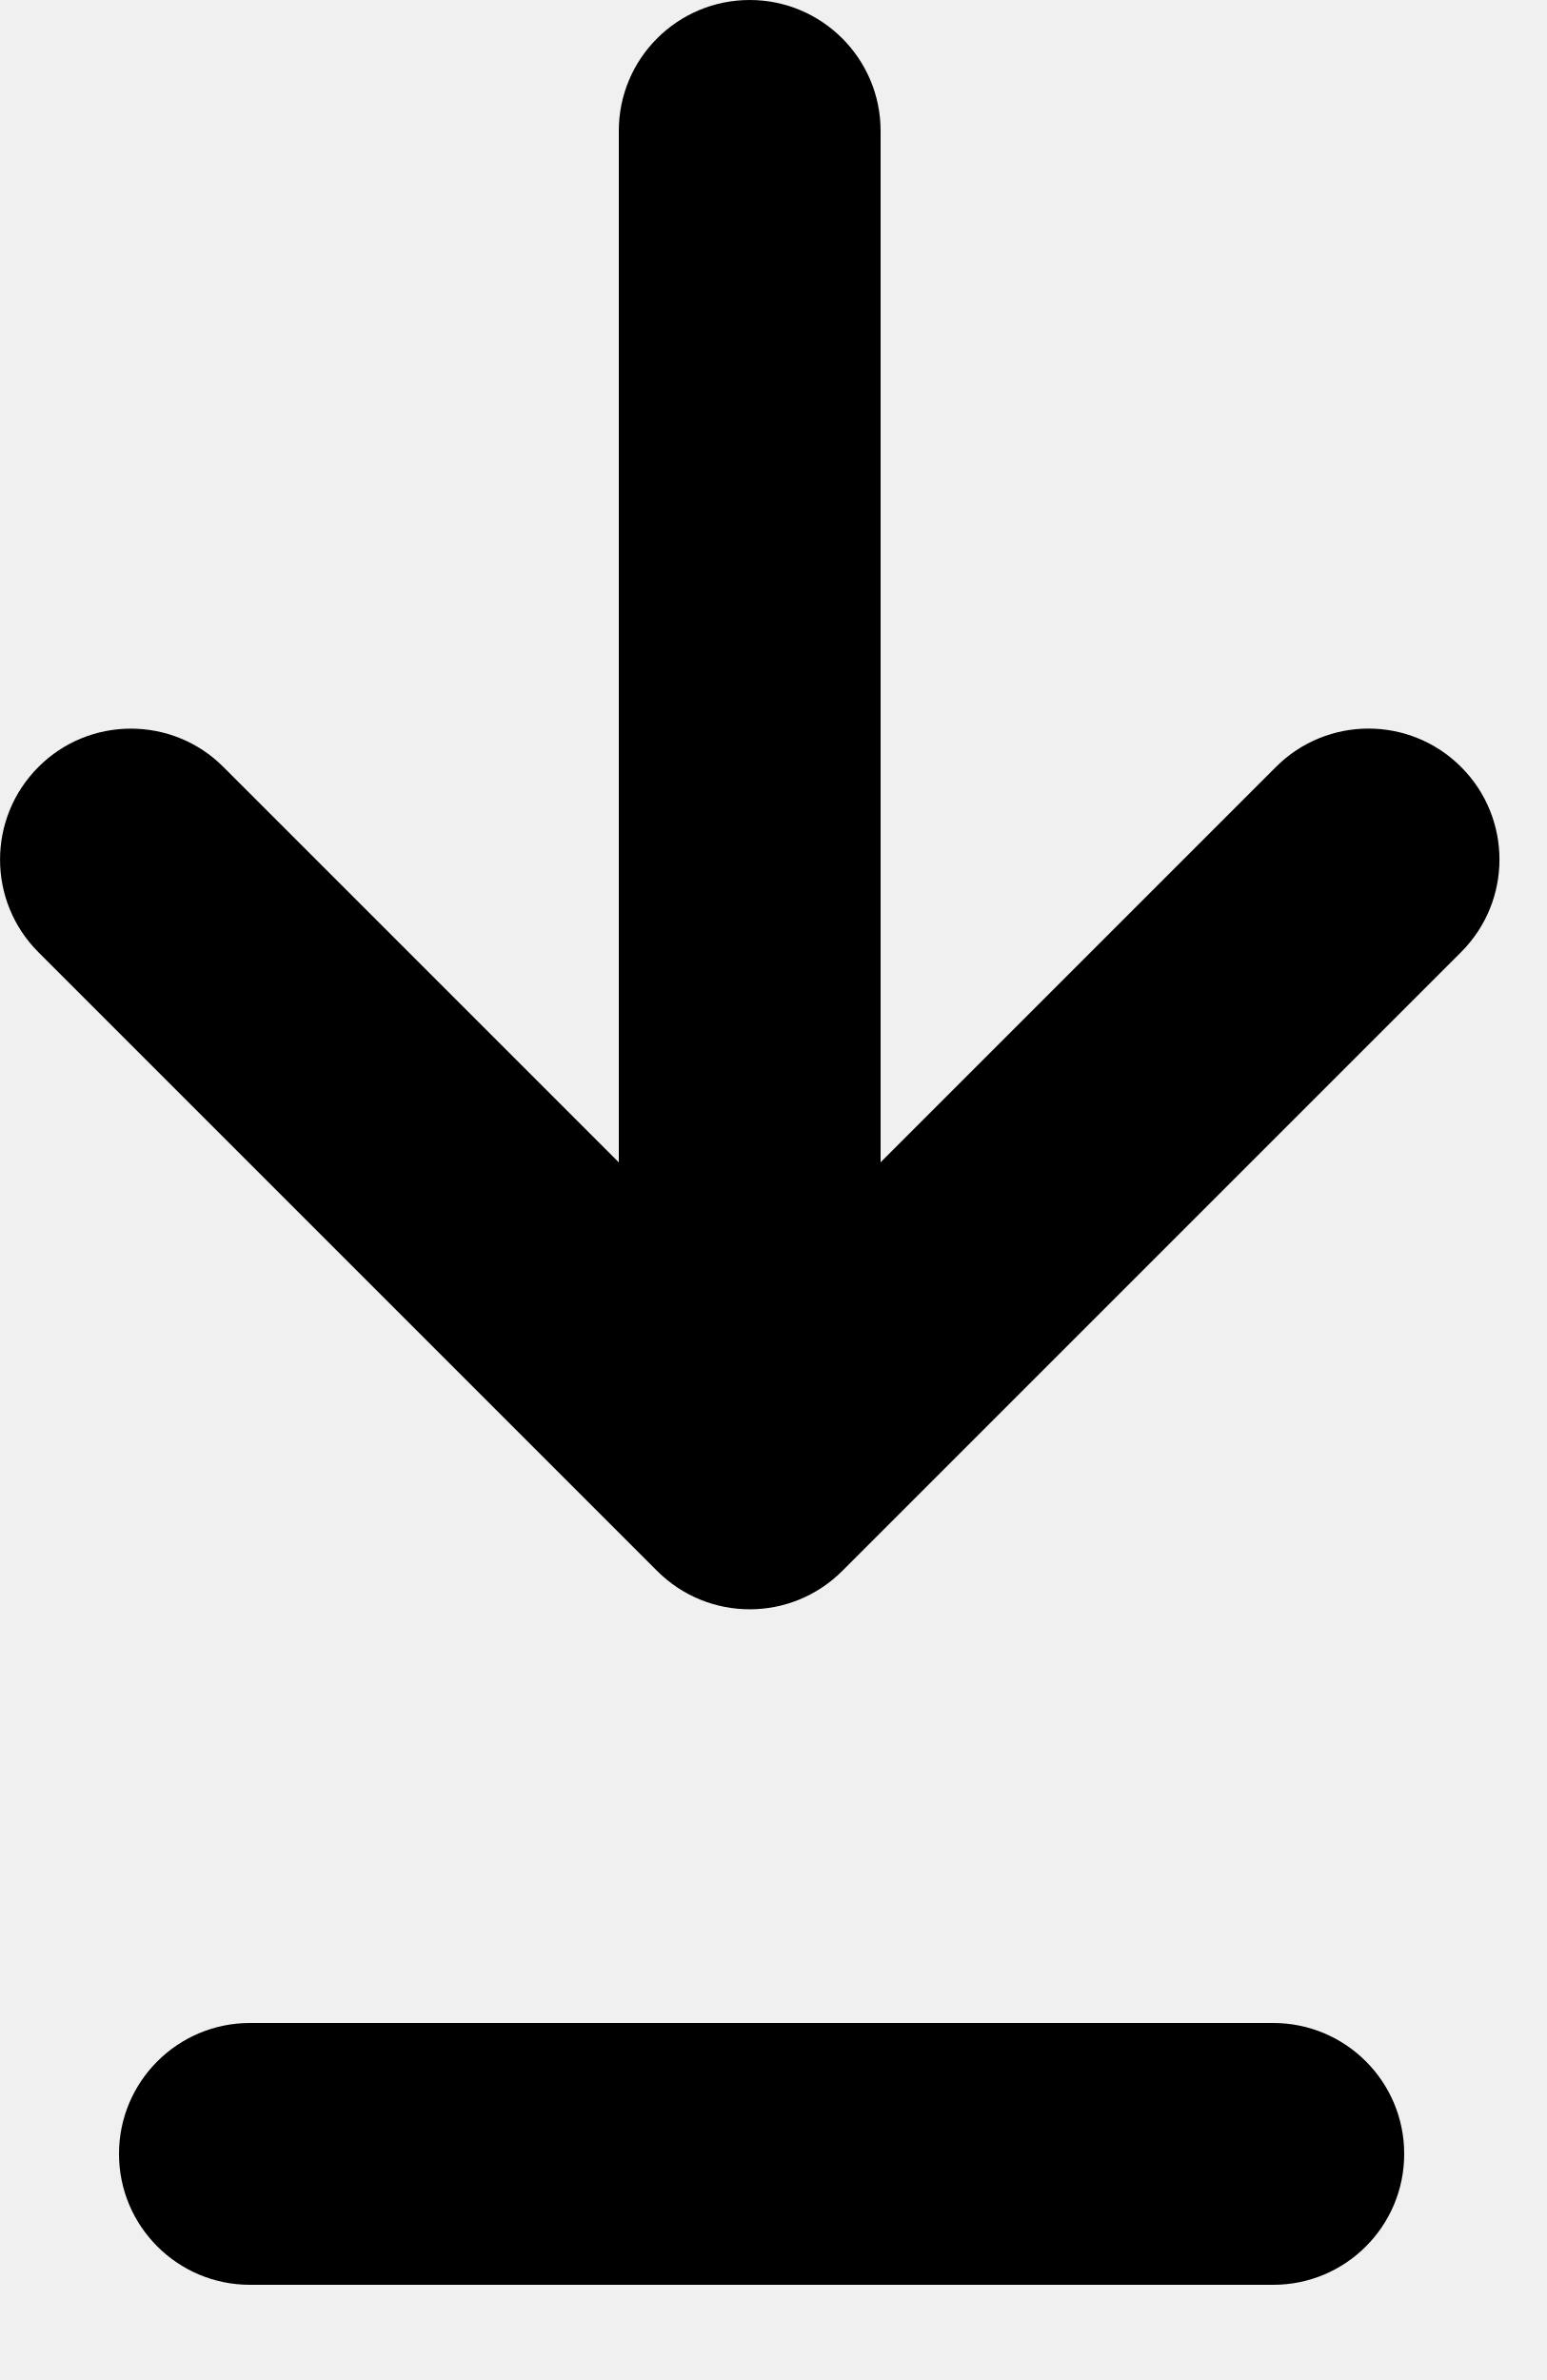
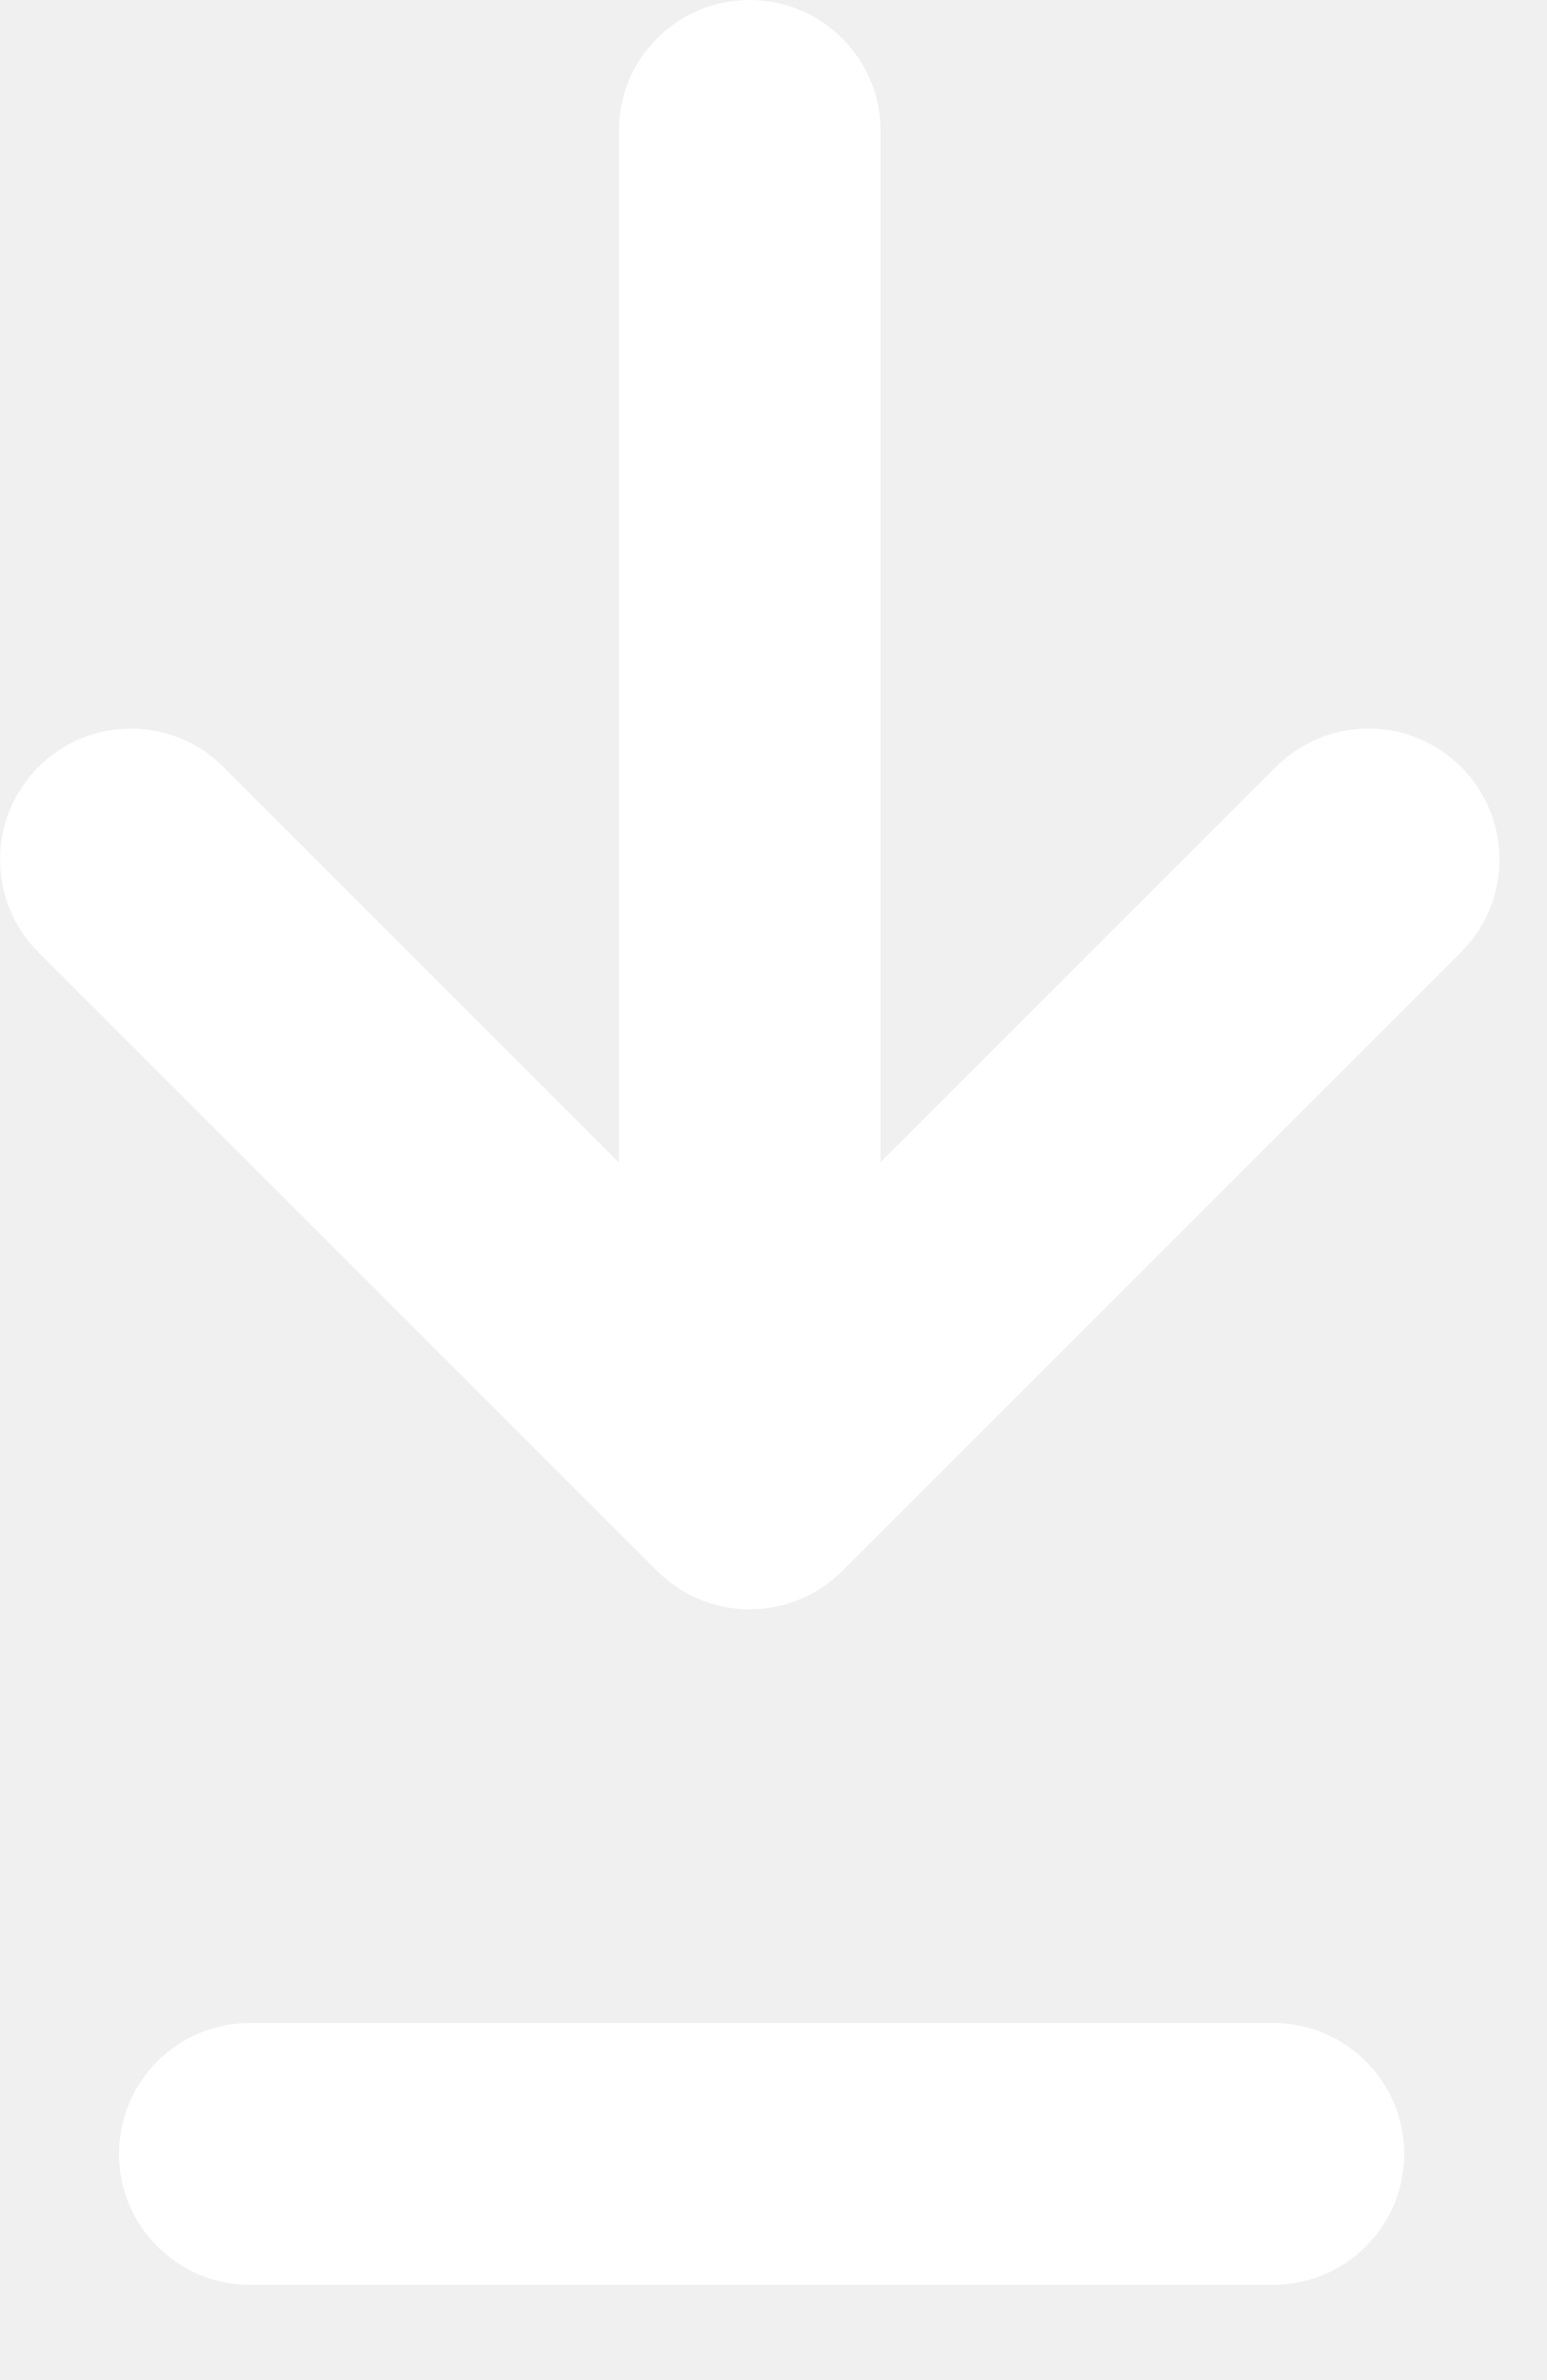
<svg xmlns="http://www.w3.org/2000/svg" width="13" height="20" viewBox="0 0 13 20" fill="none">
-   <path d="M0.322 8.001L5.522 13.201C5.952 13.631 6.648 13.631 7.078 13.201L12.278 8.001C12.708 7.571 12.708 6.875 12.278 6.445C11.848 6.015 11.152 6.015 10.722 6.445L7.4 9.767L7.4 1.1C7.4 0.493 6.907 5.30656e-08 6.3 0C5.693 -5.30656e-08 5.2 0.492 5.2 1.1L5.2 9.768L1.877 6.445C1.663 6.23 1.381 6.123 1.1 6.123C0.819 6.123 0.537 6.23 0.323 6.445C-0.107 6.875 -0.107 7.571 0.322 8.001Z" fill="black" />
-   <path d="M10.7 17H2.1C1.493 17 1 17.492 1 18.1C1 18.708 1.493 19.2 2.1 19.2H10.7C11.307 19.2 11.8 18.708 11.8 18.1C11.8 17.492 11.307 17 10.7 17Z" fill="black" />
+   <path d="M0.322 8.001L5.522 13.201C5.952 13.631 6.648 13.631 7.078 13.201L12.278 8.001C12.708 7.571 12.708 6.875 12.278 6.445C11.848 6.015 11.152 6.015 10.722 6.445L7.4 9.767L7.4 1.1C7.4 0.493 6.907 5.30656e-08 6.3 0C5.693 -5.30656e-08 5.2 0.492 5.2 1.1L5.2 9.768L1.877 6.445C1.663 6.23 1.381 6.123 1.1 6.123C0.819 6.123 0.537 6.23 0.323 6.445C-0.107 6.875 -0.107 7.571 0.322 8.001Z" fill="#fff" />
+   <path d="M10.7 17H2.1C1.493 17 1 17.492 1 18.1C1 18.708 1.493 19.2 2.1 19.2H10.7C11.307 19.2 11.8 18.708 11.8 18.1C11.8 17.492 11.307 17 10.7 17Z" fill="#fff" />
</svg>
